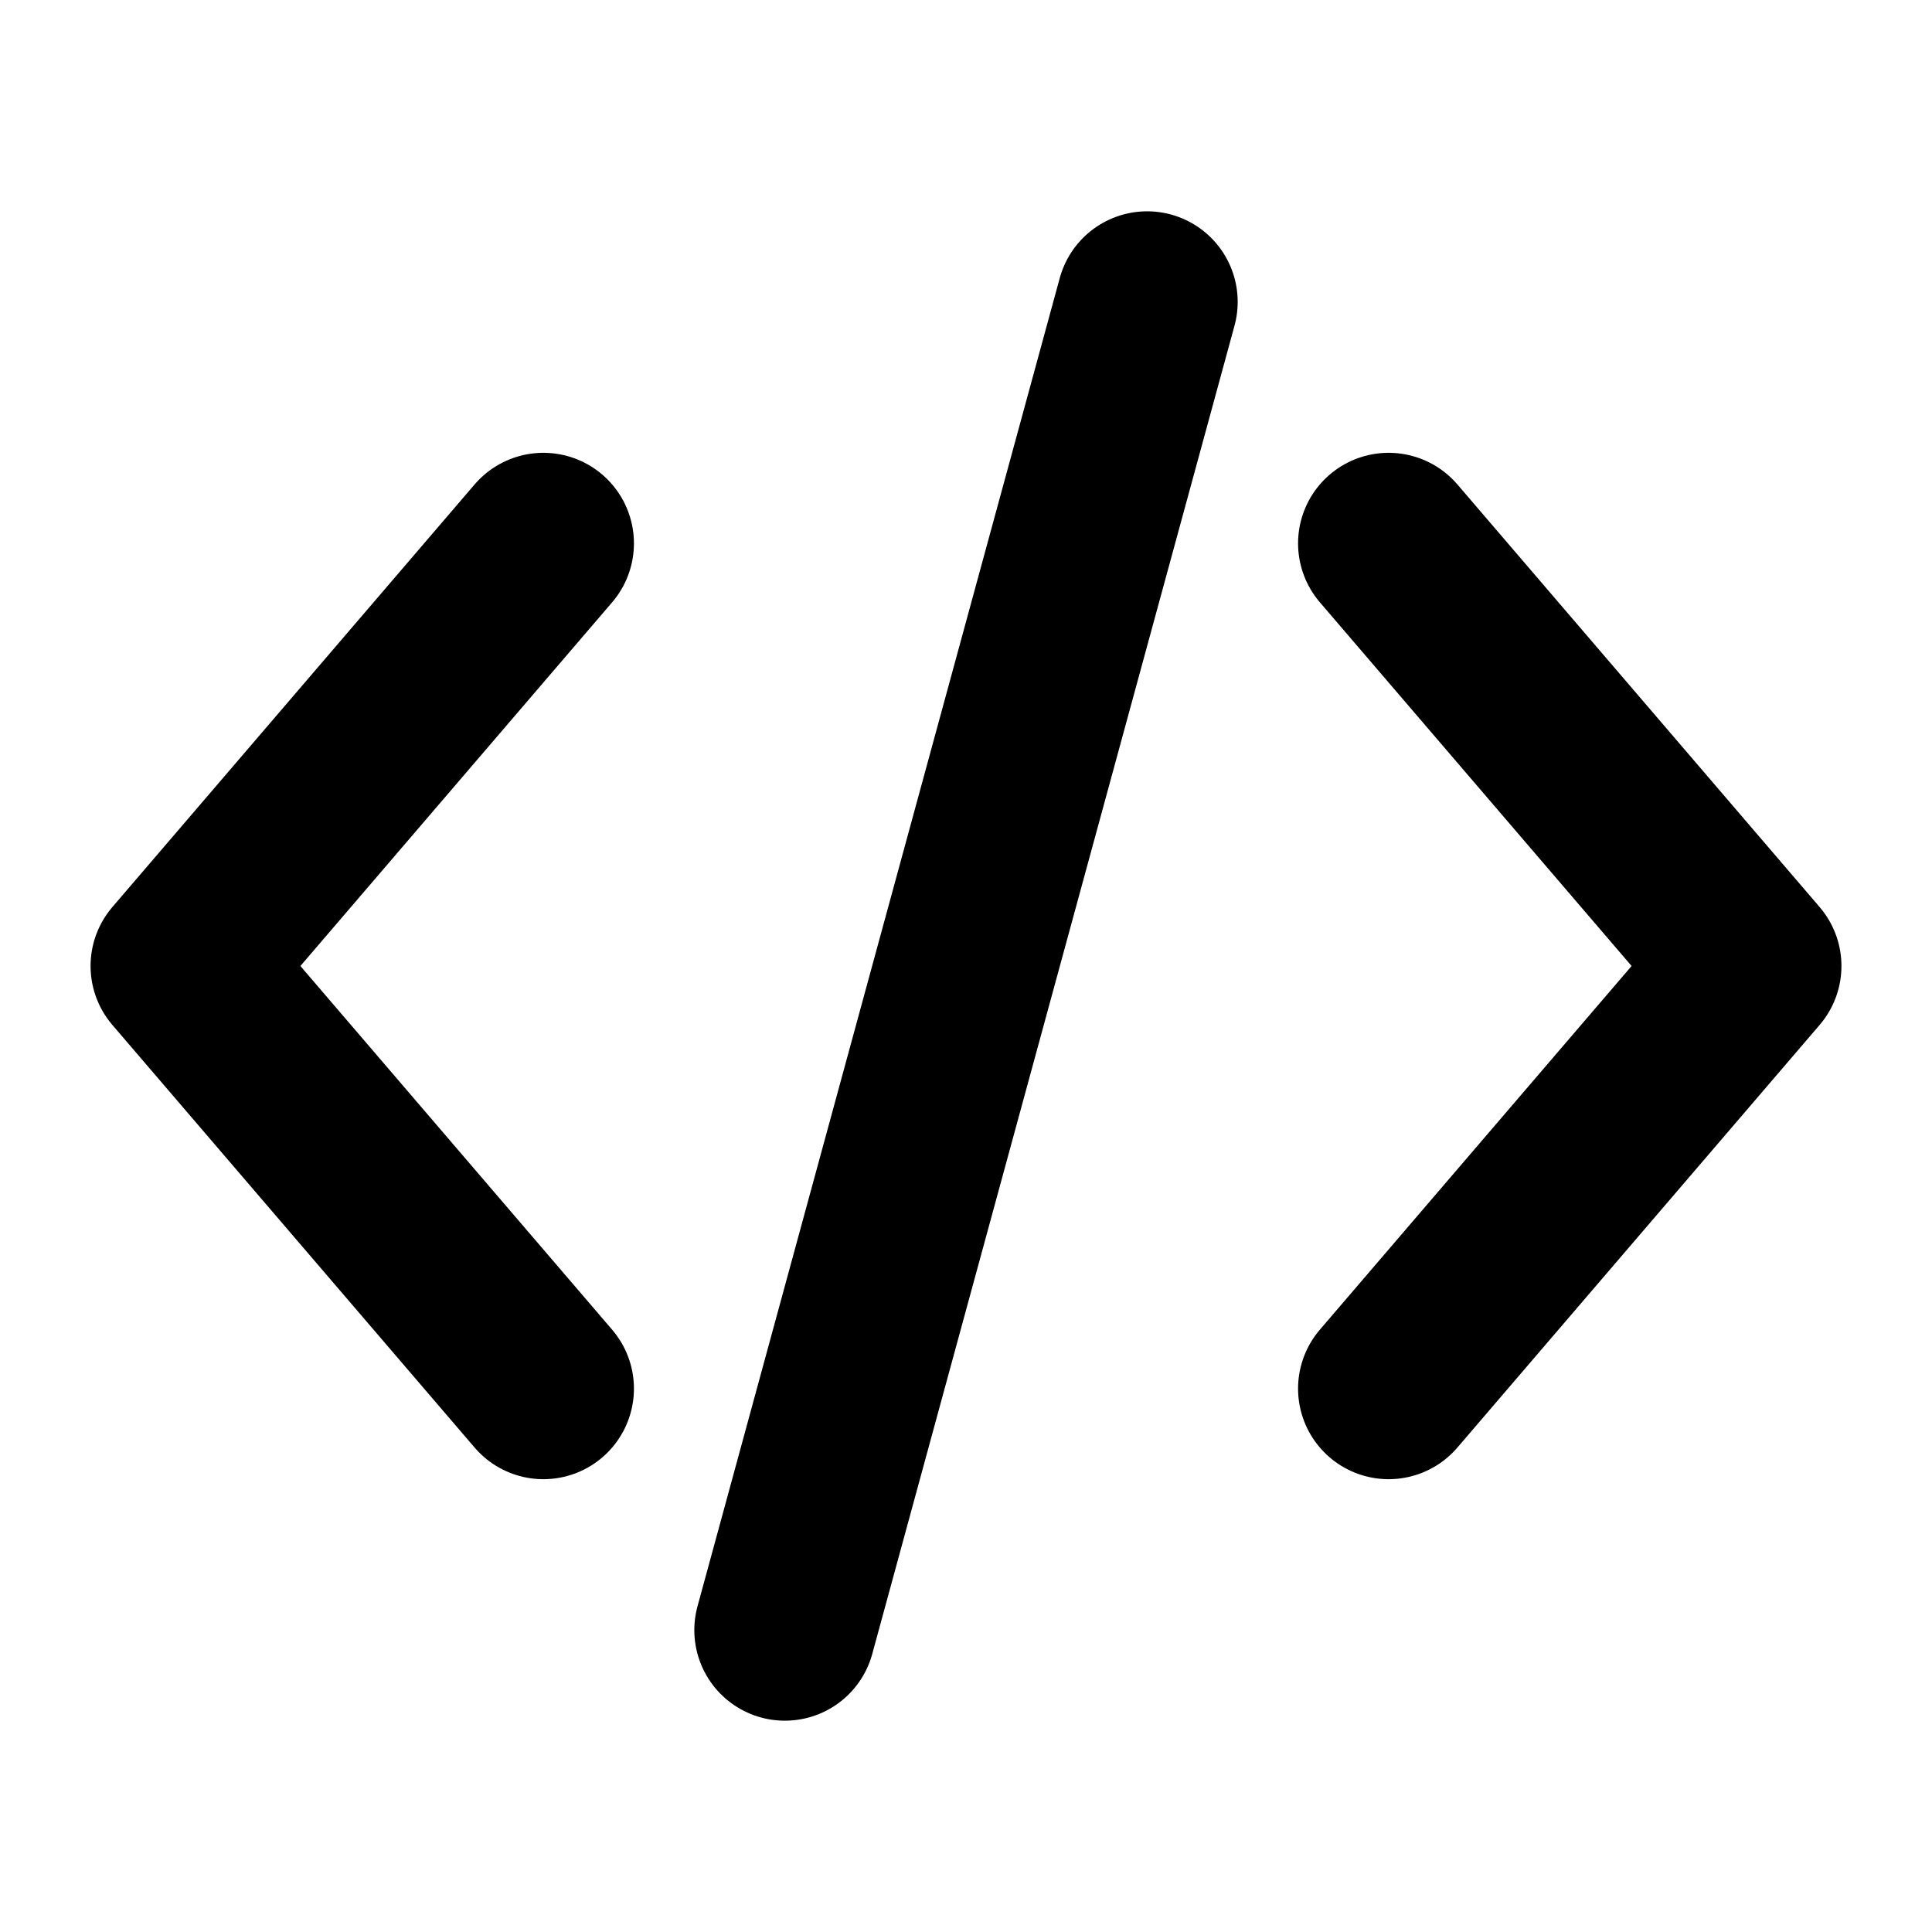
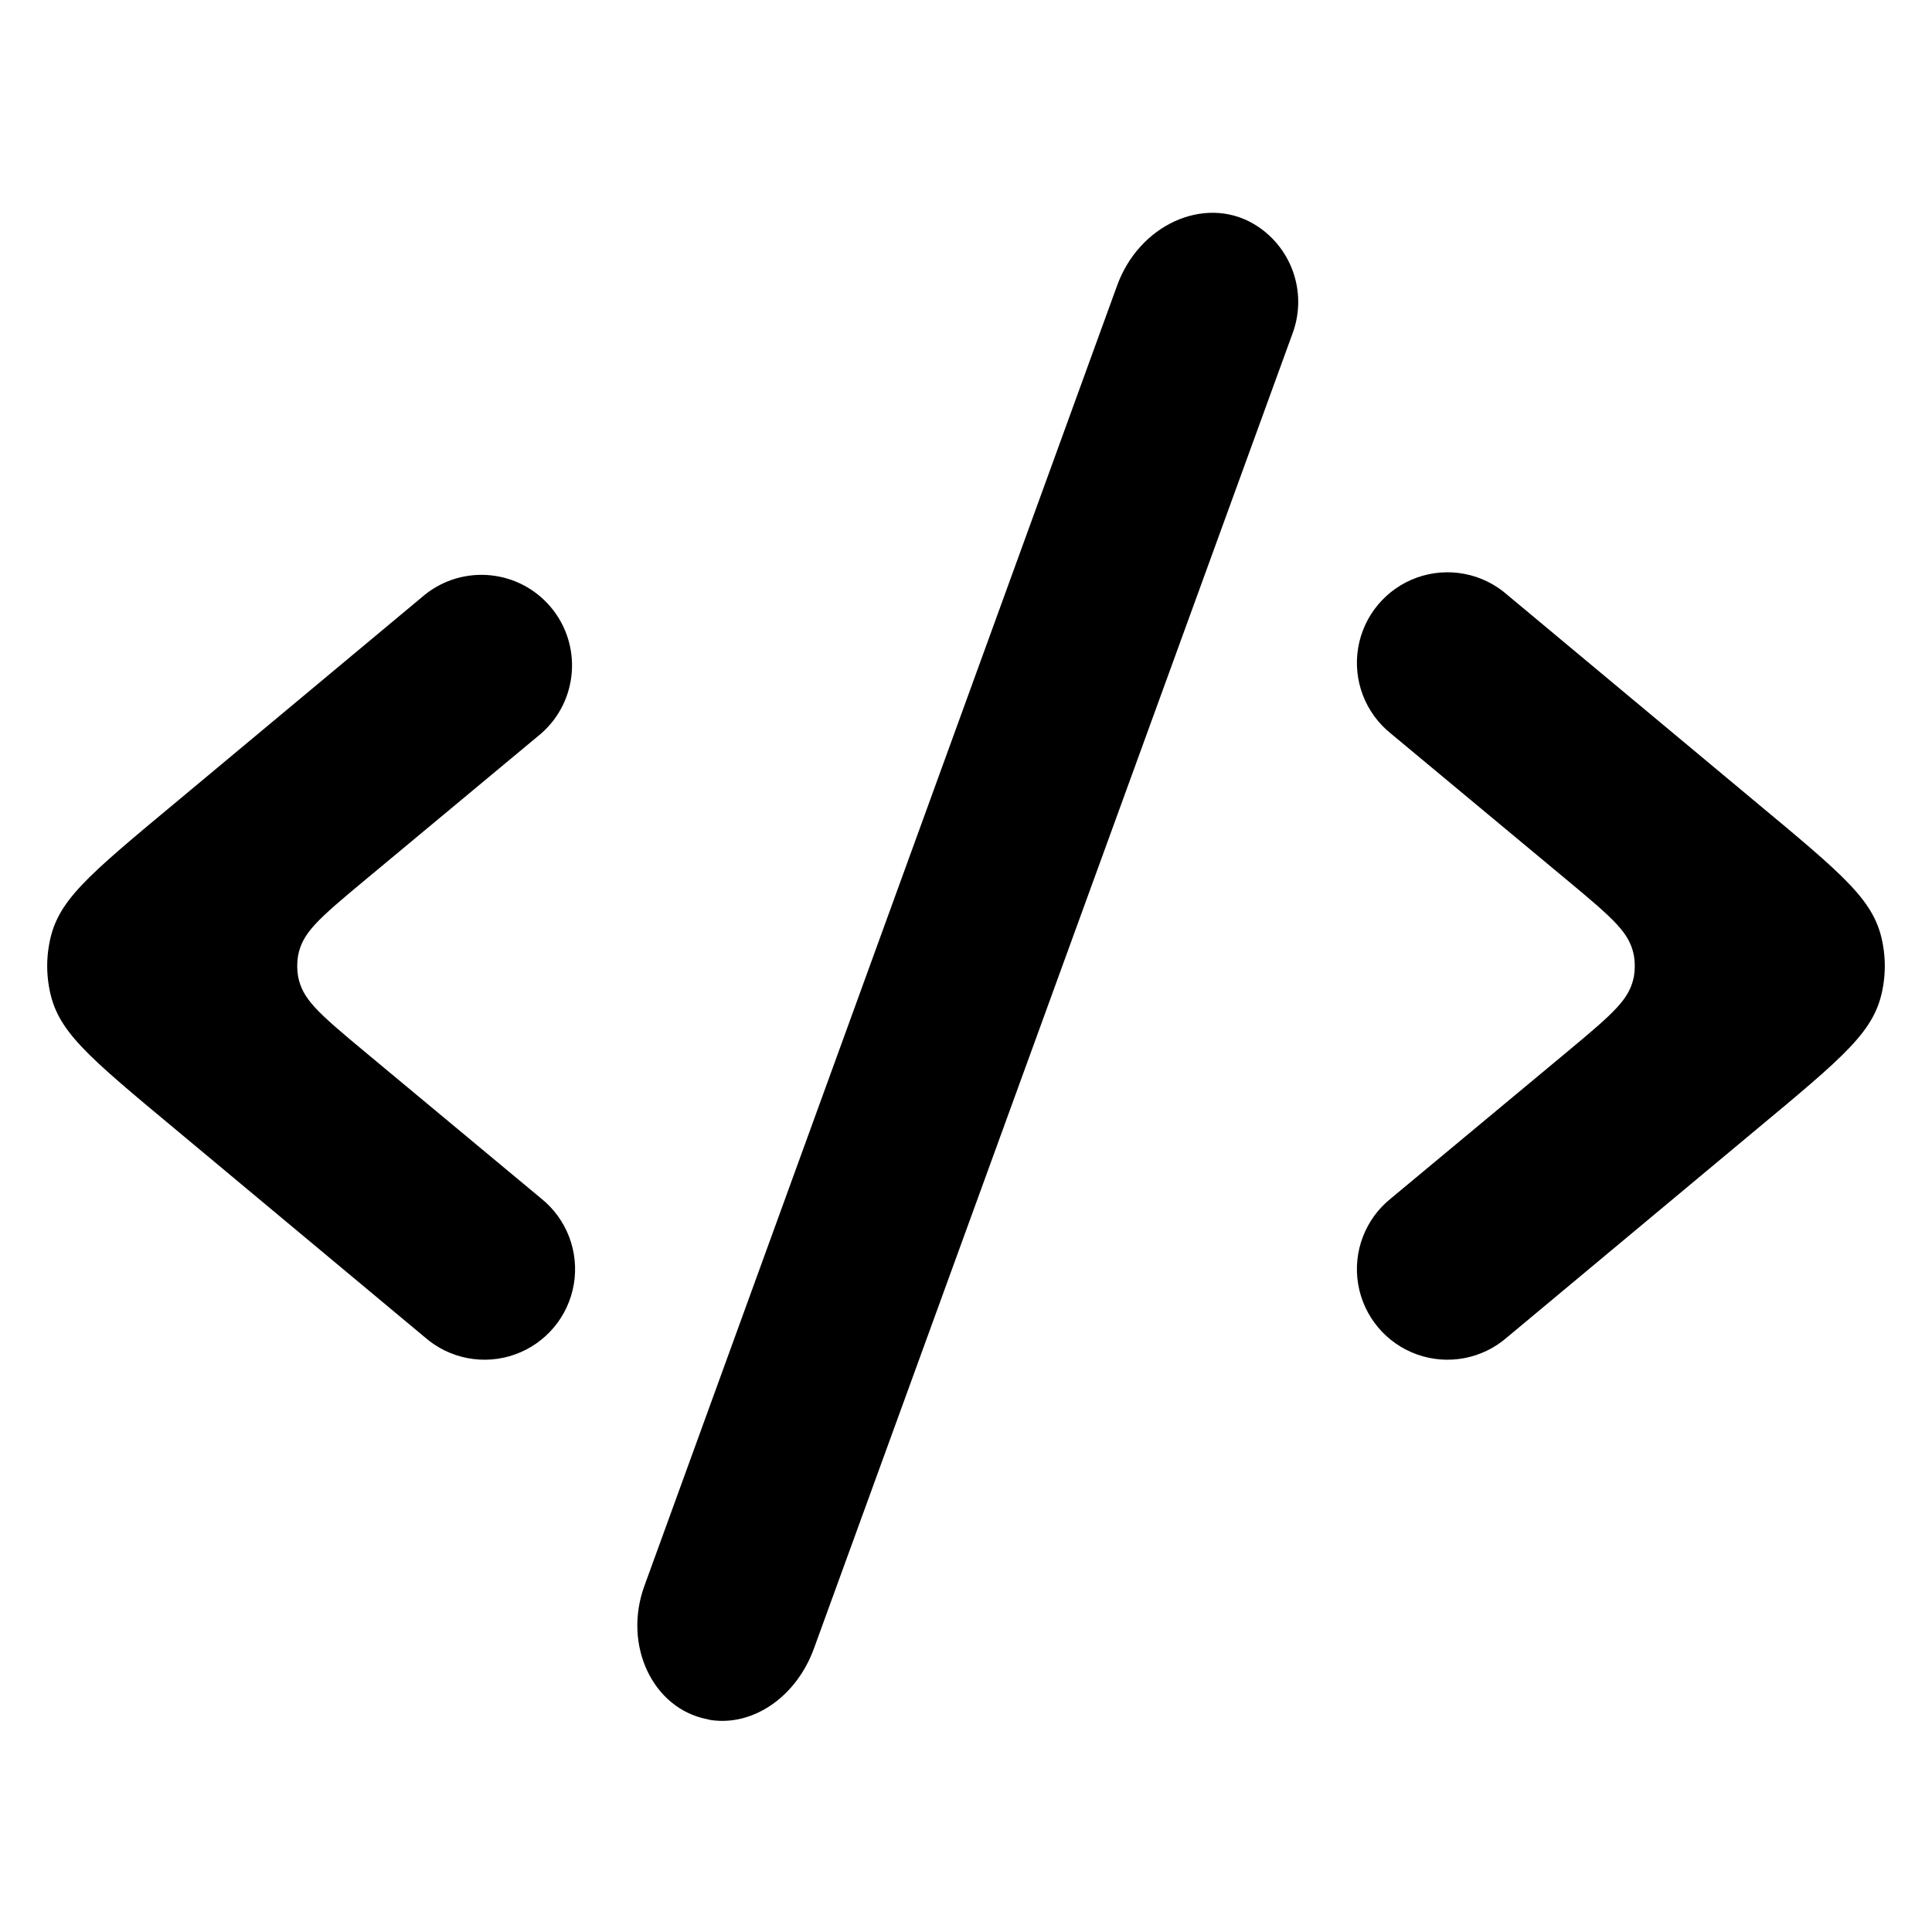
- <svg xmlns="http://www.w3.org/2000/svg" width="16" height="16" viewBox="0 0 16 16">
-   <path fill="none" stroke="#000" stroke-width="1.5" stroke-linecap="round" stroke-linejoin="round" d="m4.5 4.5-3 3.5 3 3.5m7-7 3 3.5-3 3.5m-2-9-3 11" />
+ <svg xmlns="http://www.w3.org/2000/svg" height="16px" viewBox="0 0 16 16" width="16px">
+   <path transform="scale(0.0625)" d="M71.7,97.2l-23.2,19.3c-6.5,5.4-8.4,7.1-9,10.1a8.3,8.3,0,0,0,0,2.8c.6,3,2.5,4.7,9,10.1l23.2,19.3a12,12,0,1,1-15.4,18.4l-32.5-27.1c-12.5-10.4-16.3-13.5-17.3-19.3a16,16,0,0,1,0-5.6c1-5.8,4.8-8.9,17.3-19.3l32.5-27.1a12,12,0,0,1,15.4,18.4ZM232.2,105.9l-32.5-27.1a12,12,0,1,0-15.4,18.4l23.2,19.3c6.5,5.4,8.4,7.1,9,10.1a8.3,8.3,0,0,1,0,2.8c-.6,3-2.5,4.7-9,10.1l-23.2,19.3a12,12,0,1,0,15.4,18.4l32.5-27.1c12.5-10.4,16.3-13.5,17.3-19.3a16,16,0,0,0,0-5.6c-1-5.8-4.8-8.9-17.3-19.3ZM148,37.9L85.4,210.1c-2.9,7.9,1.1,16.3,8.3,17.7a11.8,11.8,0,0,0,.4.1c5.7.9,11.5-3.1,13.8-9.6l63.4-174.2a12,12,0,0,0-5.3-14.5c-6.5-3.7-15.1.2-18,8.3Z" />
</svg>
